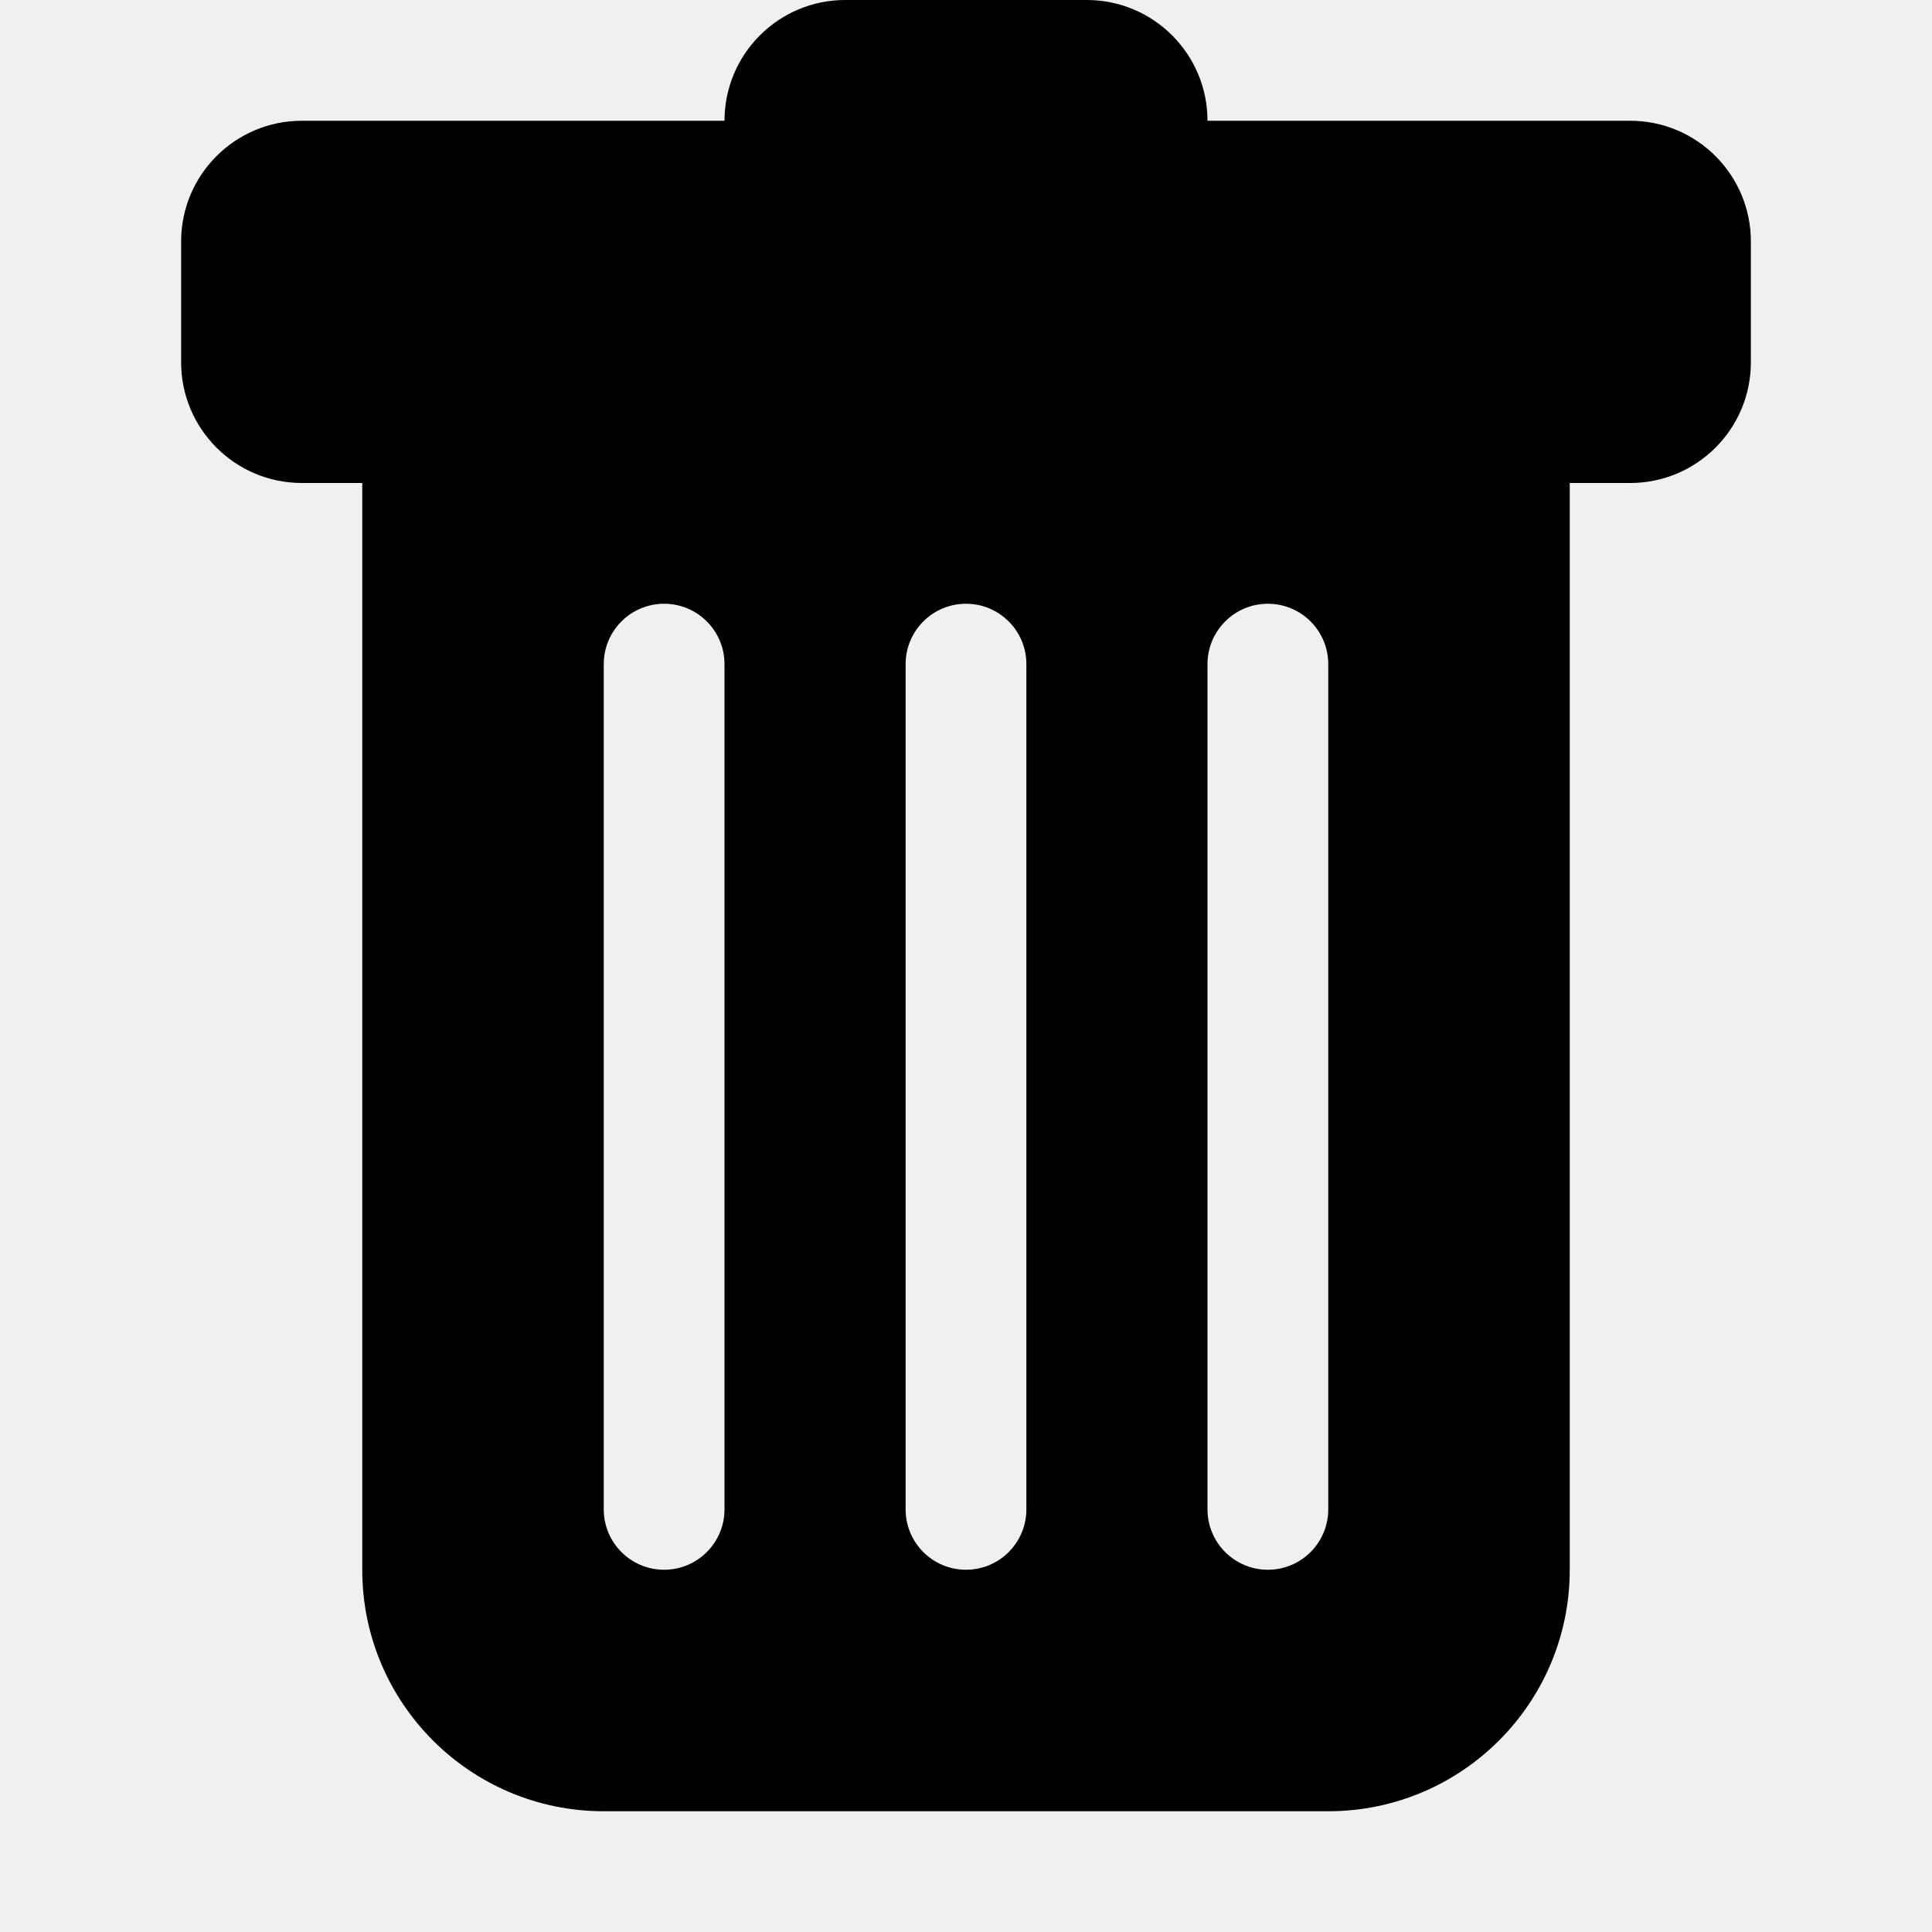
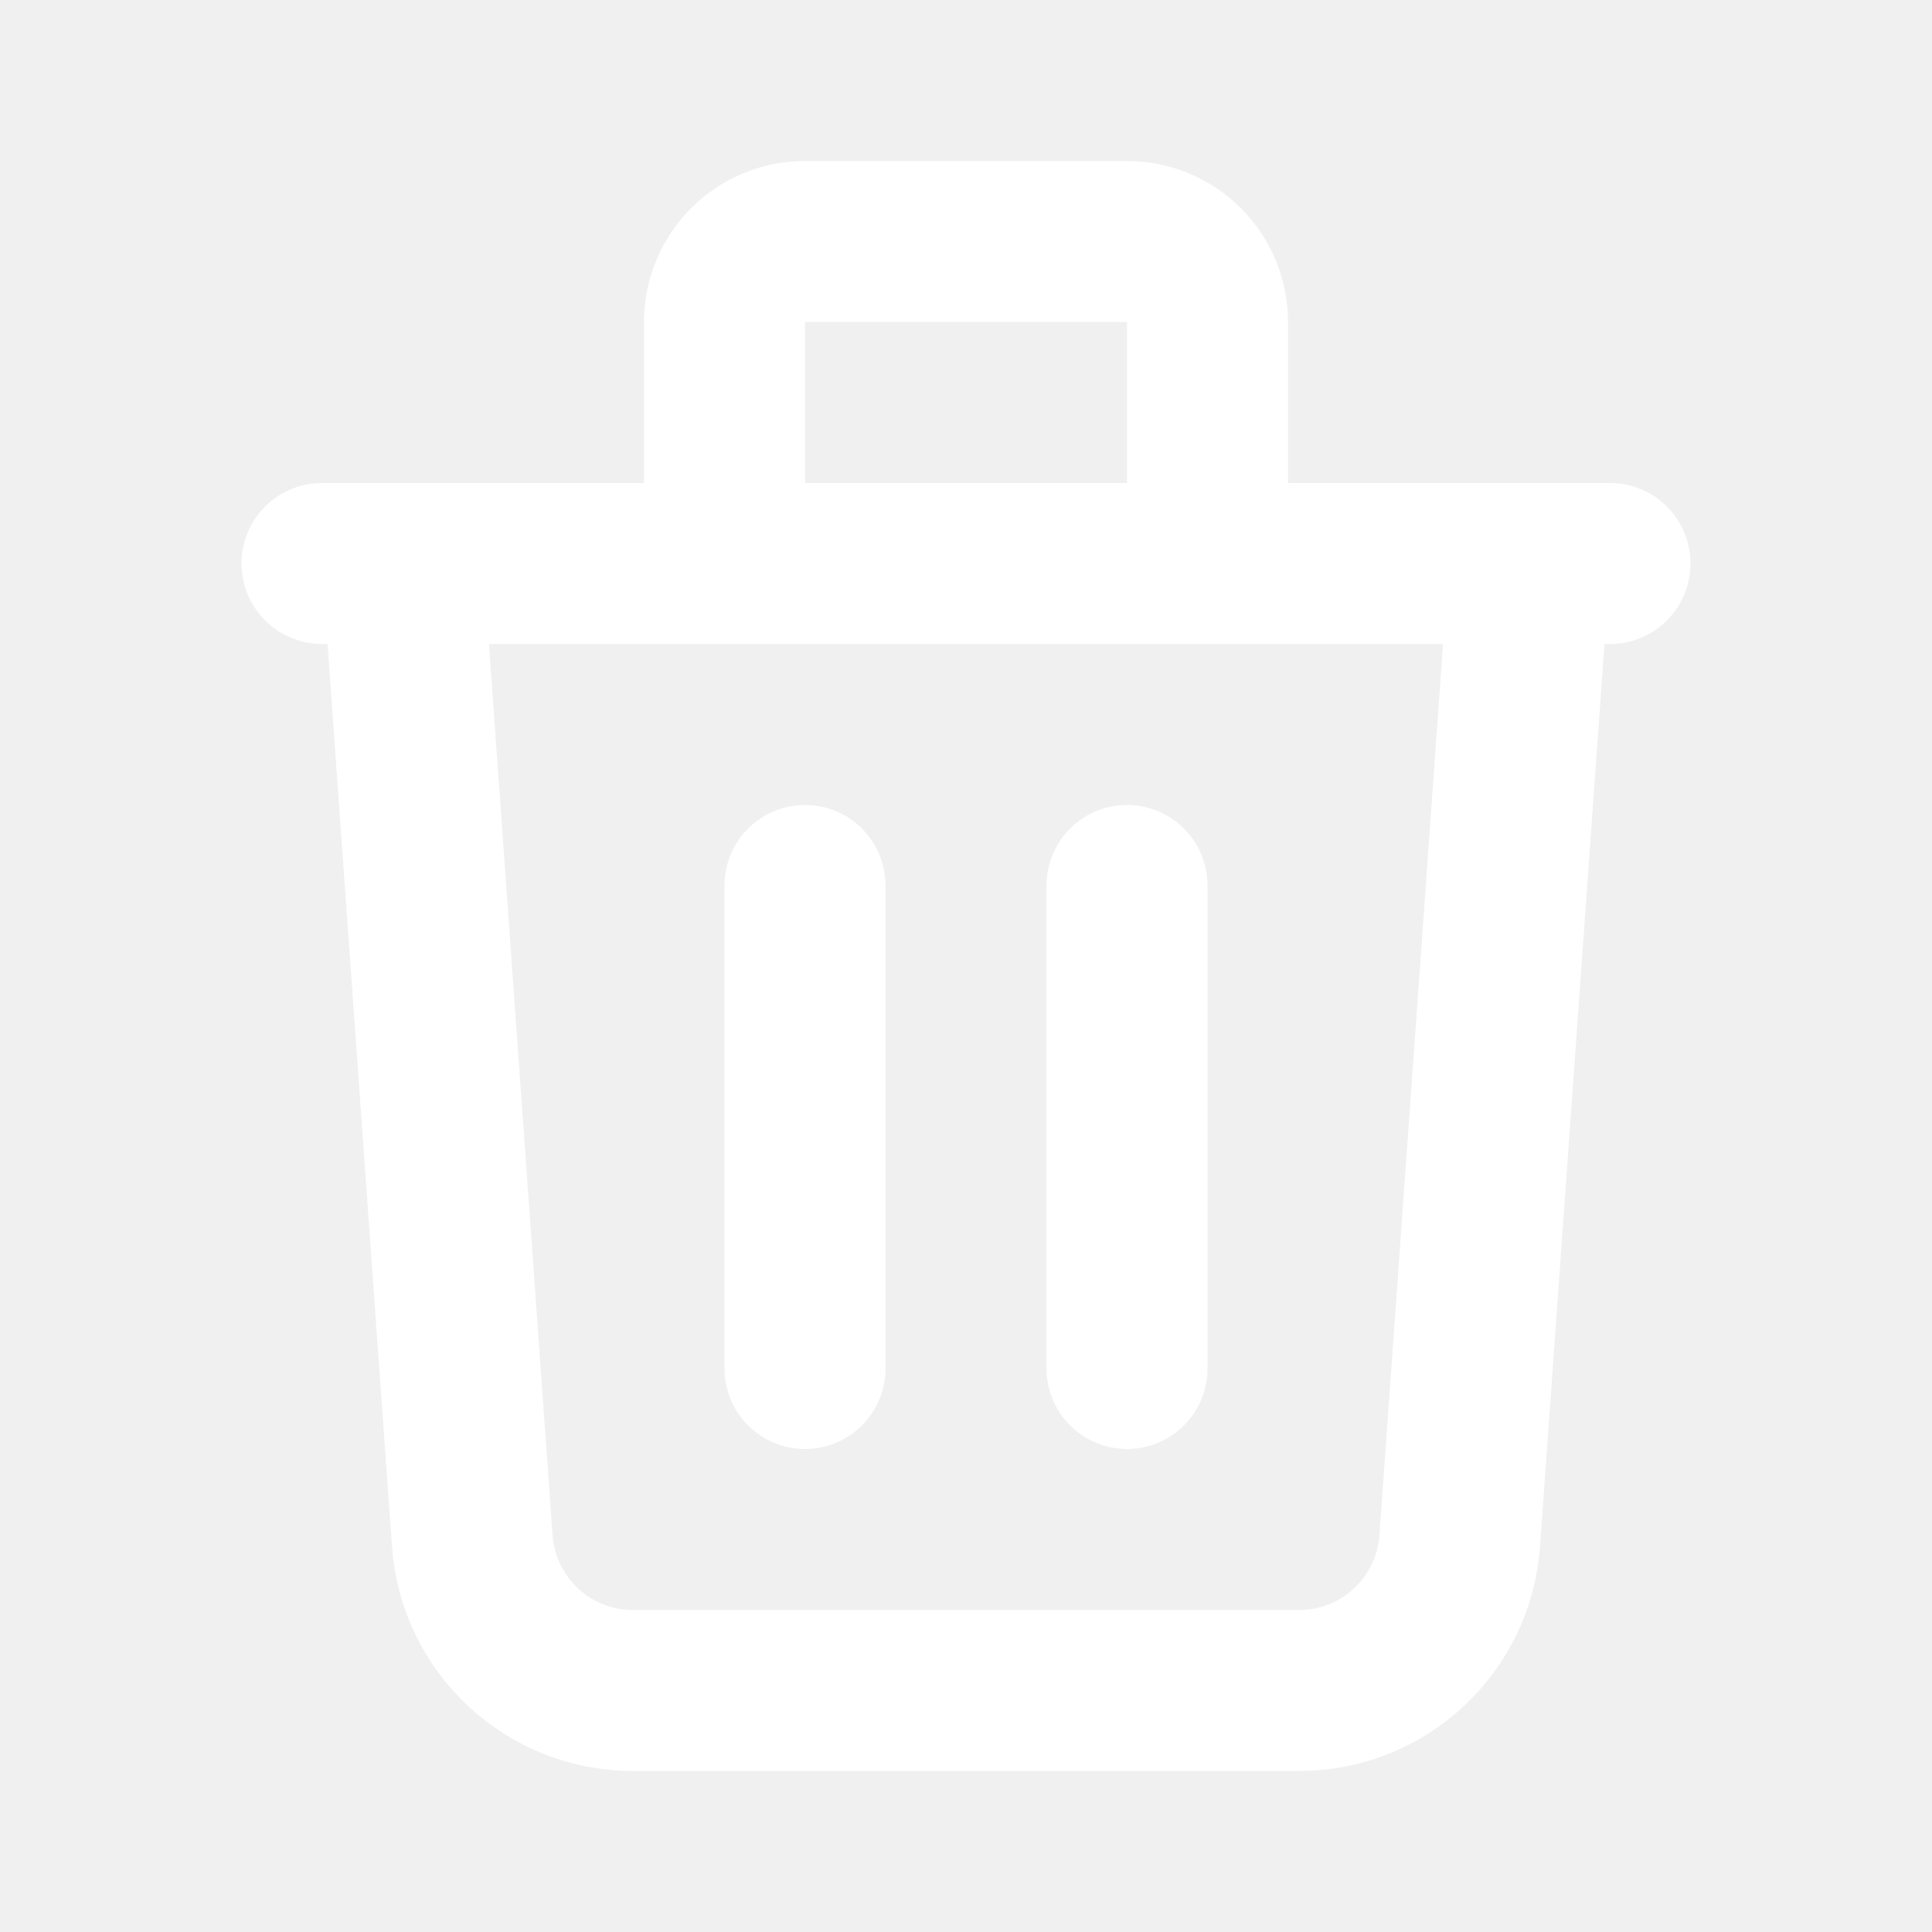
- <svg xmlns="http://www.w3.org/2000/svg" width="16" height="16" fill="currentColor" class="bi bi-trash-fill" viewBox="0 0 16 16">
-   <path d="M2.5 1a1 1 0 0 0-1 1v1a1 1 0 0 0 1 1H3v9a2 2 0 0 0 2 2h6a2 2 0 0 0 2-2V4h.5a1 1 0 0 0 1-1V2a1 1 0 0 0-1-1H10a1 1 0 0 0-1-1H7a1 1 0 0 0-1 1H2.5zm3 4a.5.5 0 0 1 .5.5v7a.5.5 0 0 1-1 0v-7a.5.5 0 0 1 .5-.5zM8 5a.5.5 0 0 1 .5.5v7a.5.5 0 0 1-1 0v-7A.5.5 0 0 1 8 5zm3 .5v7a.5.5 0 0 1-1 0v-7a.5.5 0 0 1 1 0z" />
+ <svg xmlns="http://www.w3.org/2000/svg" class="w-6 h-6" fill="none" stroke="#fff" viewBox="0 0 24 24">
+   <path stroke-linecap="round" stroke-linejoin="round" stroke-width="2" d="M19 7l-.867 12.142A2 2 0 0116.138 21H7.862a2 2 0 01-1.995-1.858L5 7m5 4v6m4-6v6m1-10V4a1 1 0 00-1-1h-4a1 1 0 00-1 1v3M4 7h16" />
</svg>
